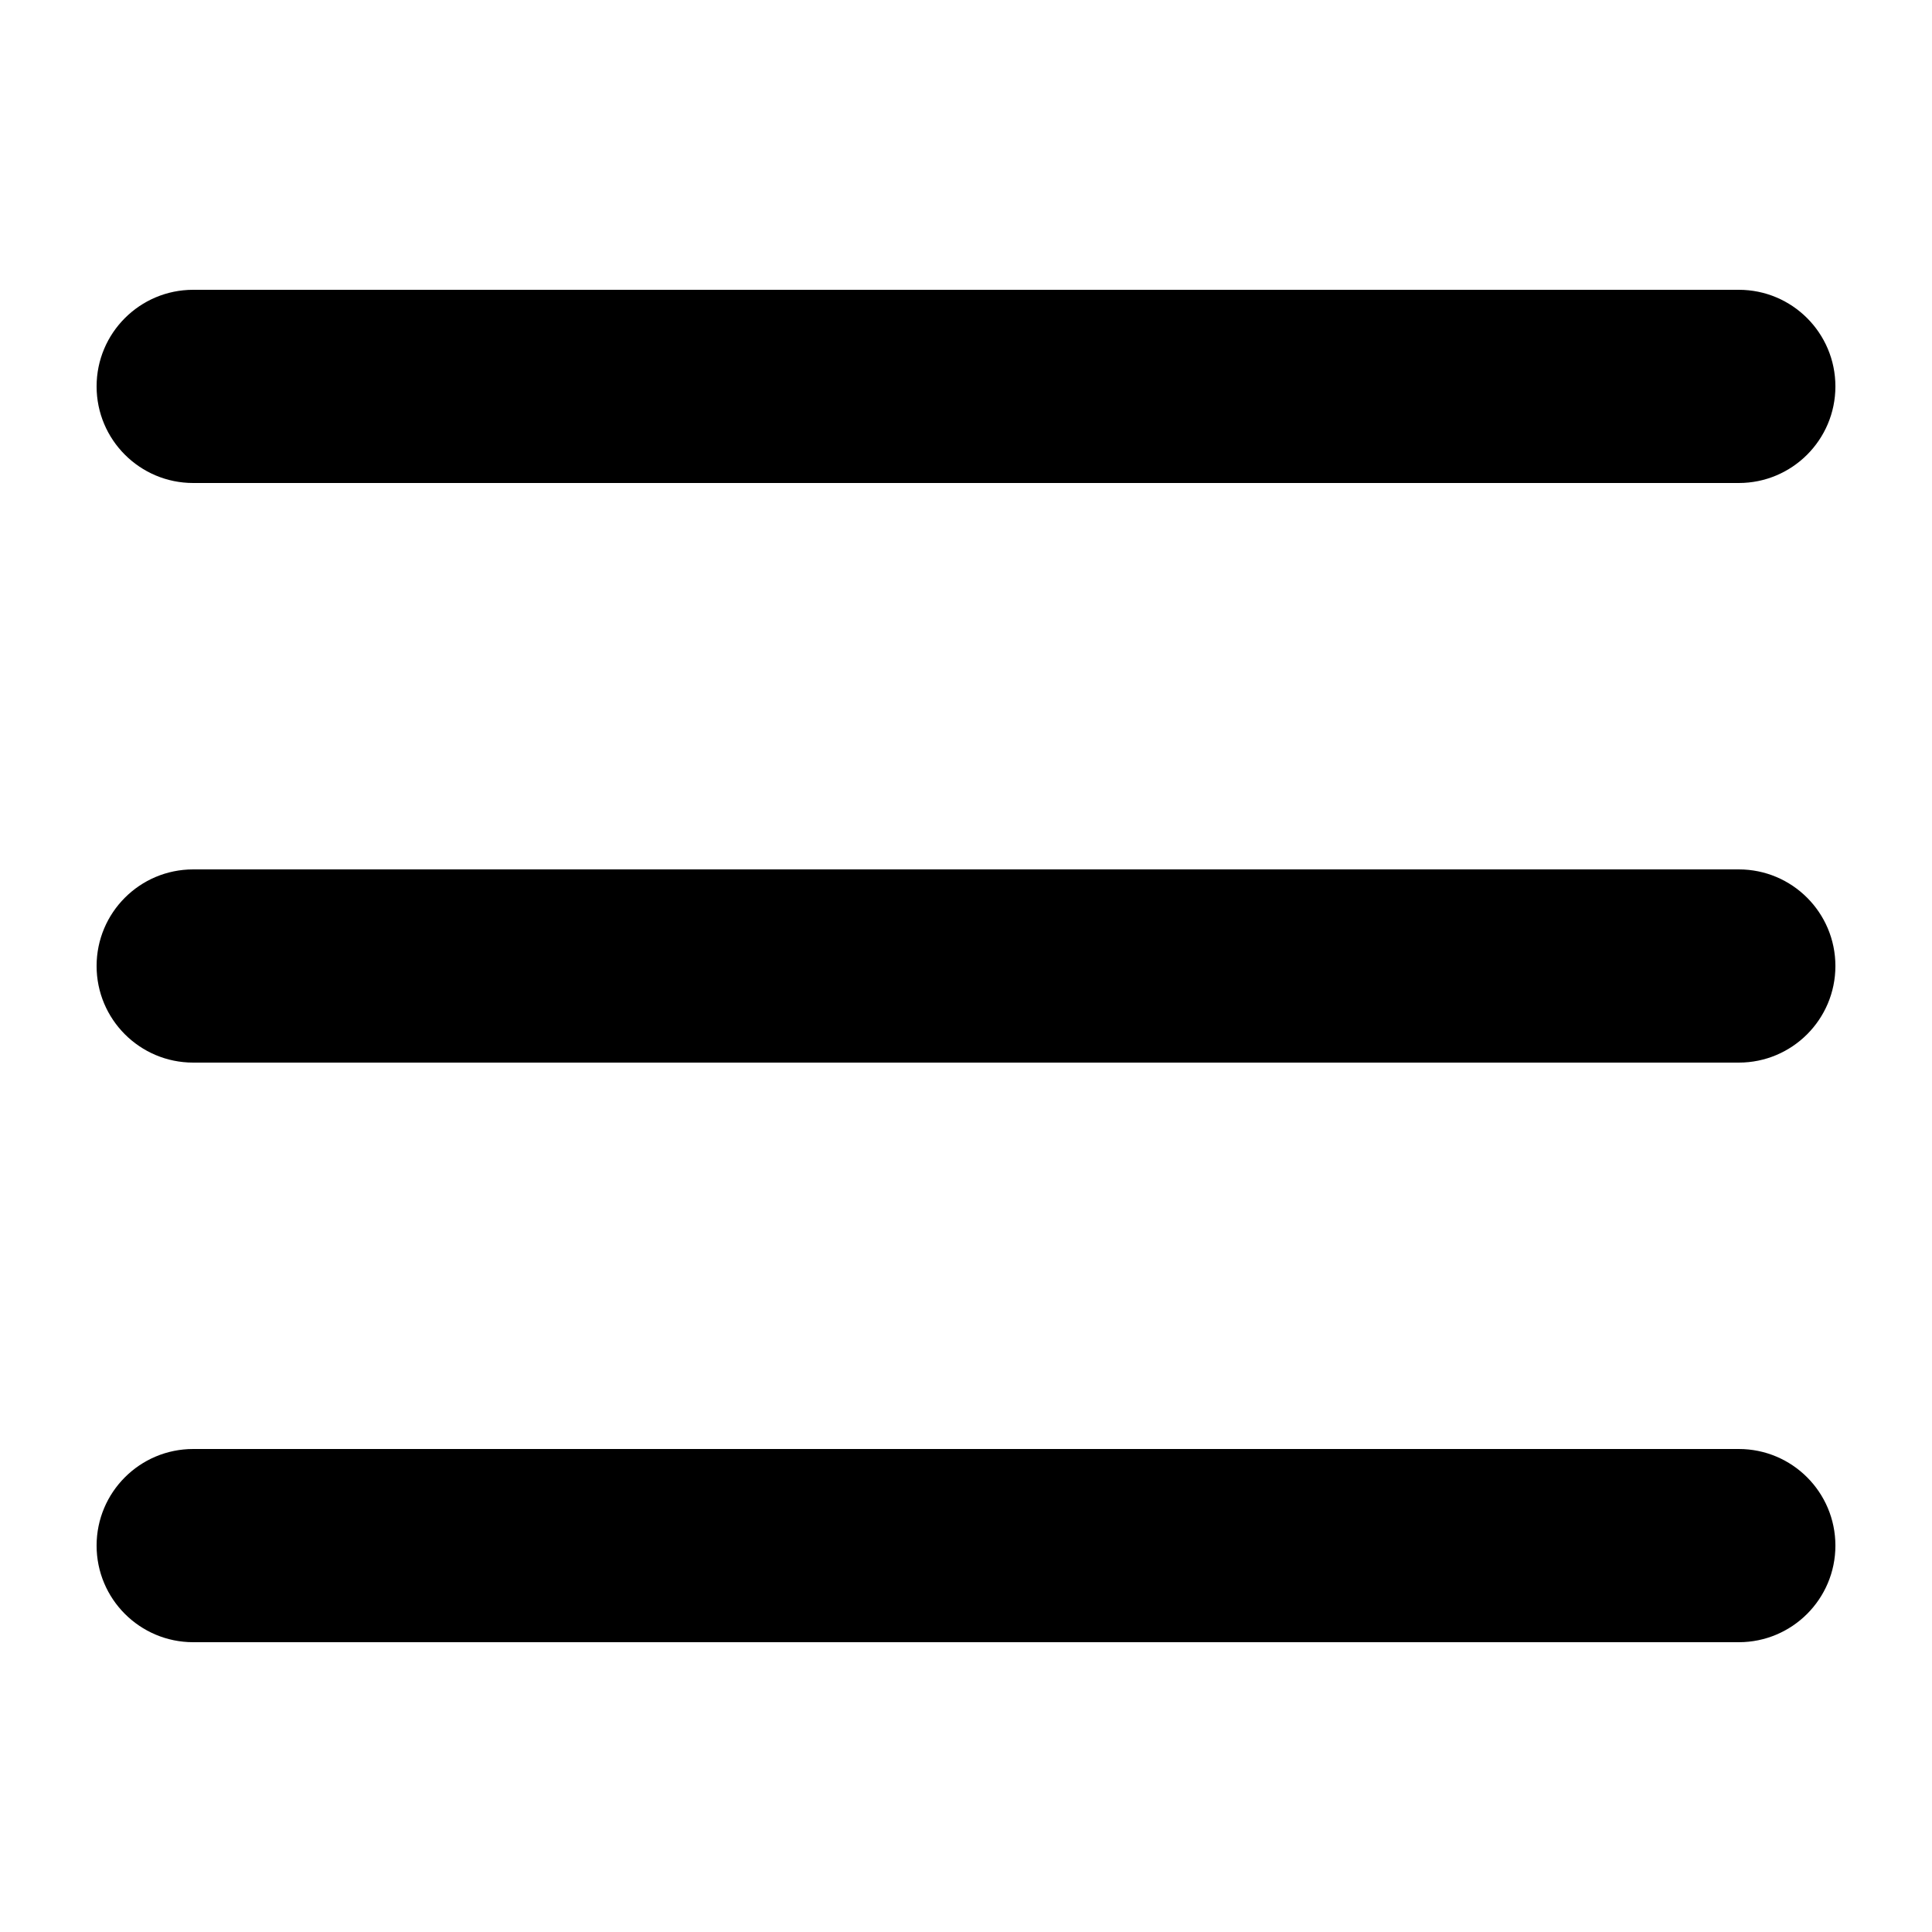
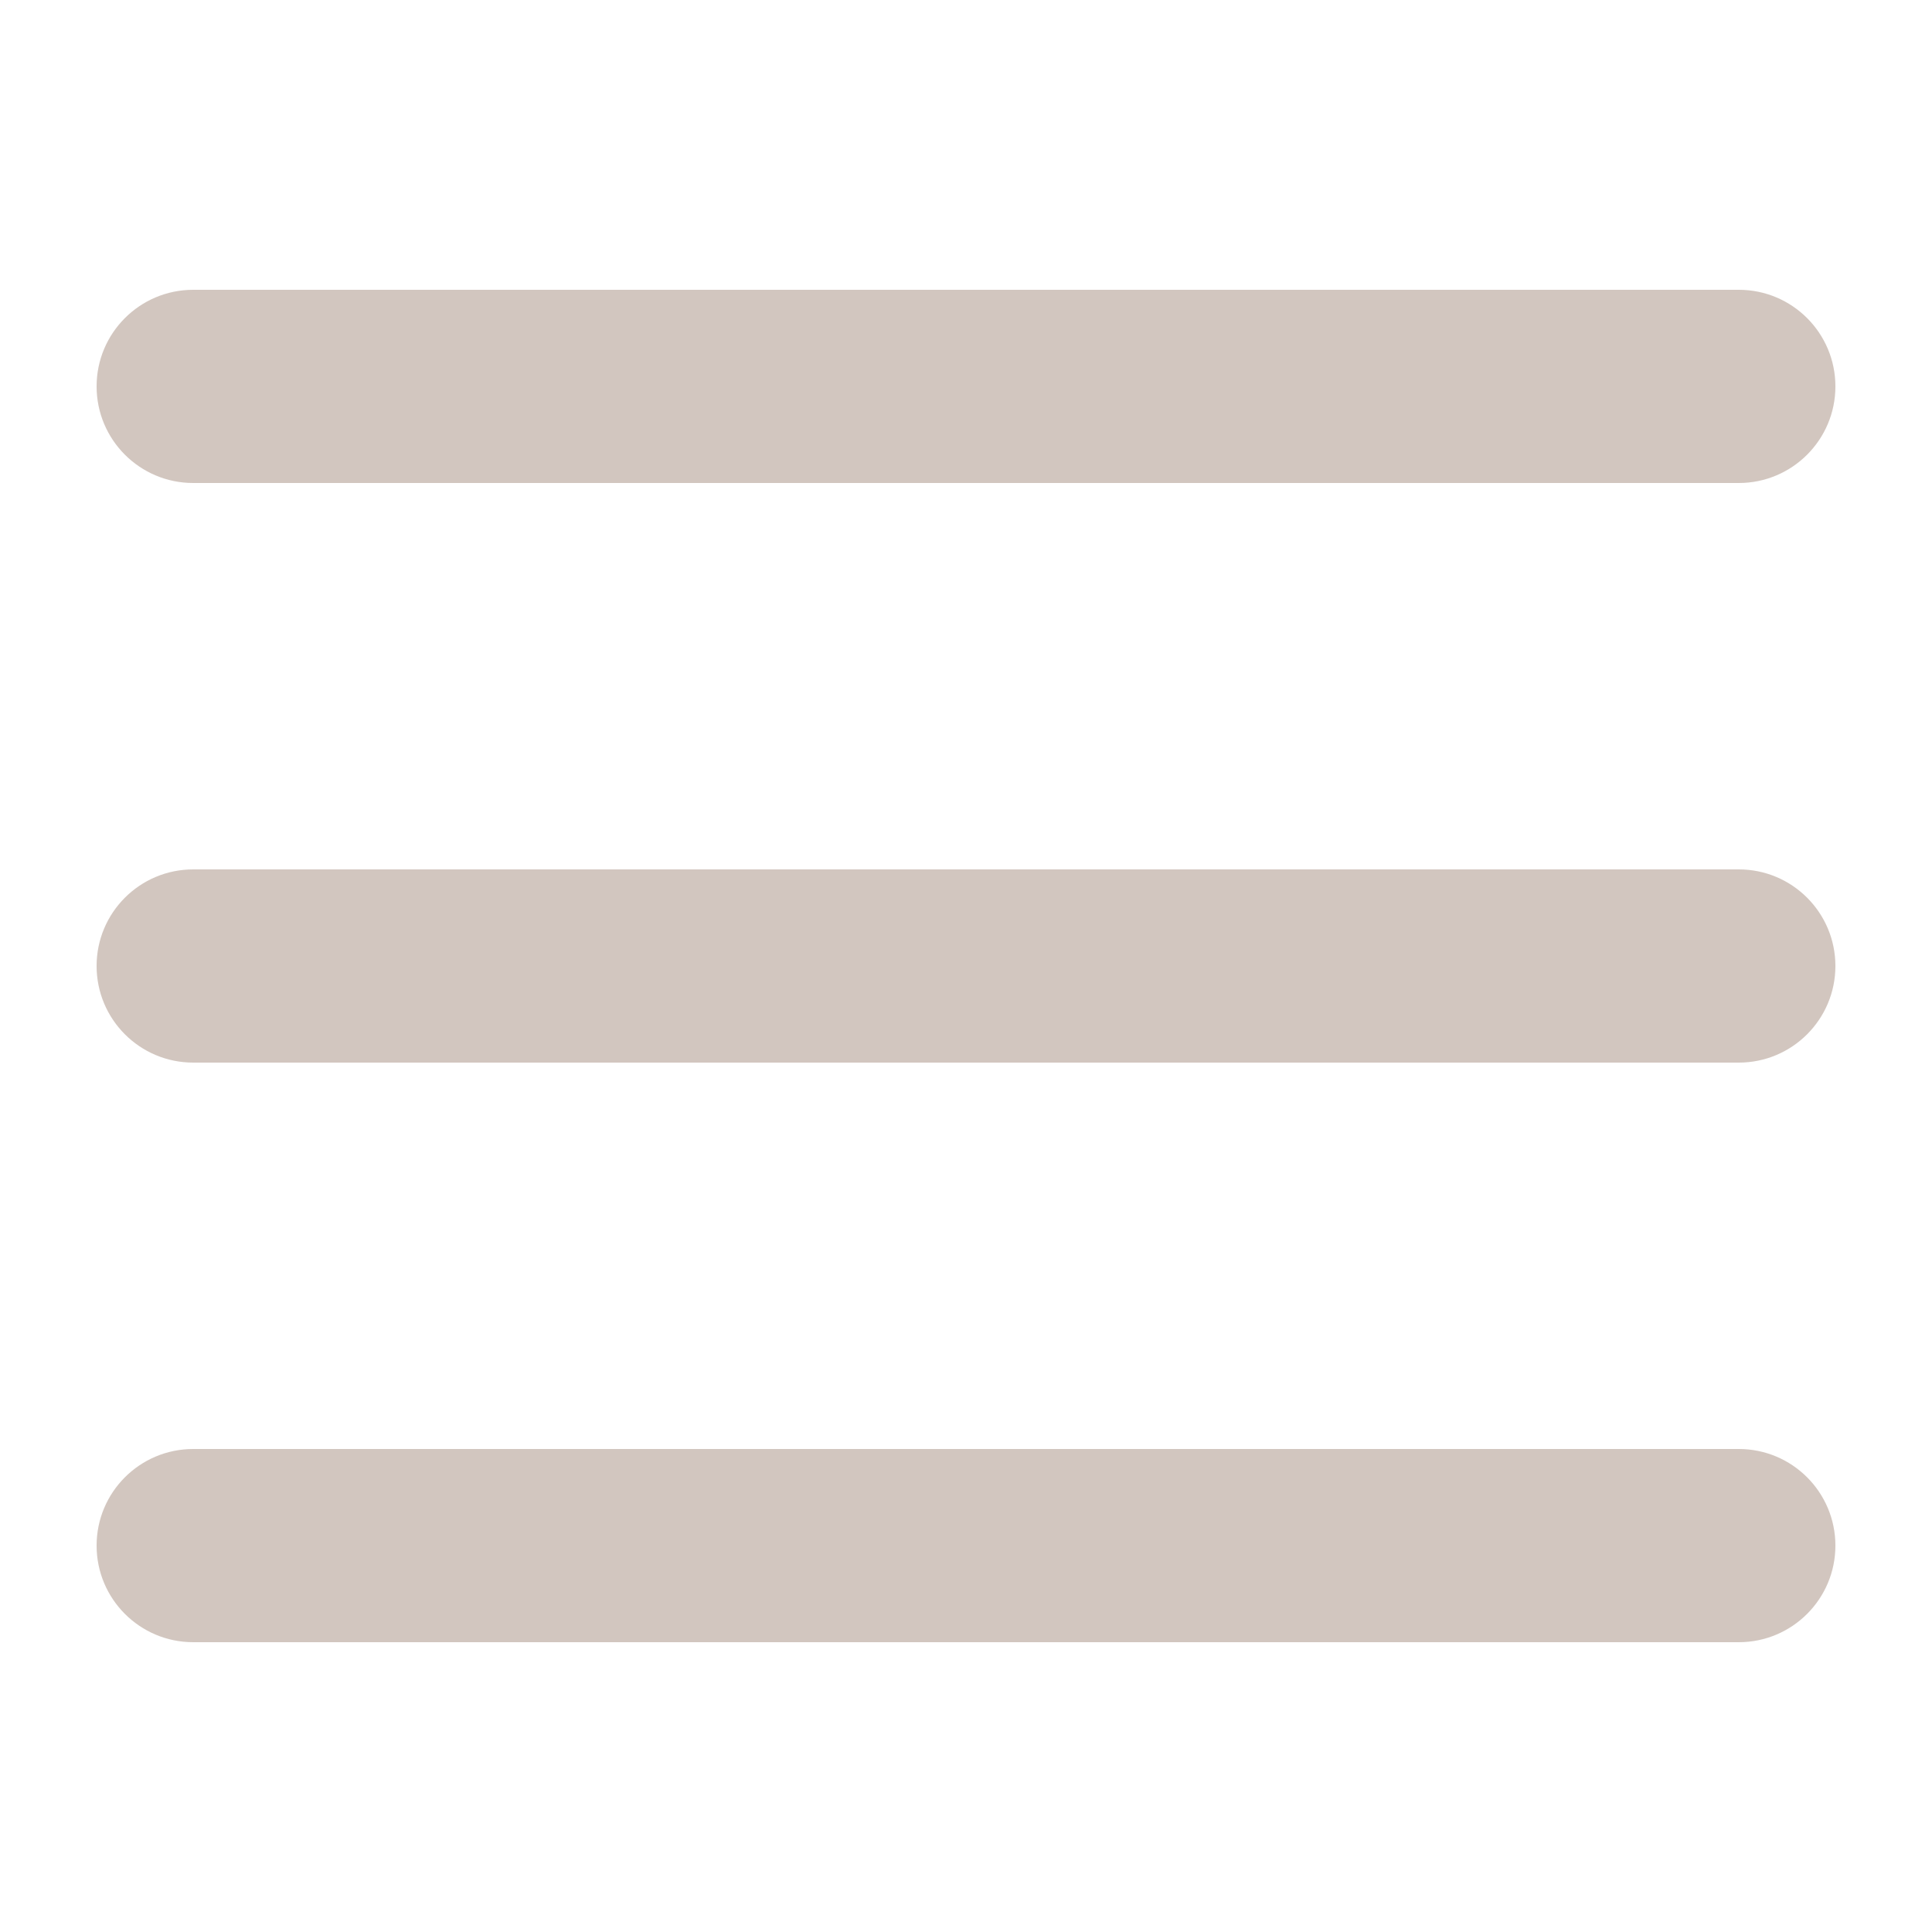
<svg xmlns="http://www.w3.org/2000/svg" width="800px" height="800px" viewBox="0 0 20 20" fill="none">
-   <path fill="#000000" fill-rule="evenodd" d="M19 4a1 1 0 01-1 1H2a1 1 0 010-2h16a1 1 0 011 1zm0 6a1 1 0 01-1 1H2a1 1 0 110-2h16a1 1 0 011 1zm-1 7a1 1 0 100-2H2a1 1 0 100 2h16z" />
+   <path fill="#D2C6BF" fill-rule="evenodd" d="M19 4a1 1 0 01-1 1H2a1 1 0 010-2h16a1 1 0 011 1zm0 6a1 1 0 01-1 1H2a1 1 0 110-2h16a1 1 0 011 1zm-1 7a1 1 0 100-2H2a1 1 0 100 2h16z" />
</svg>
